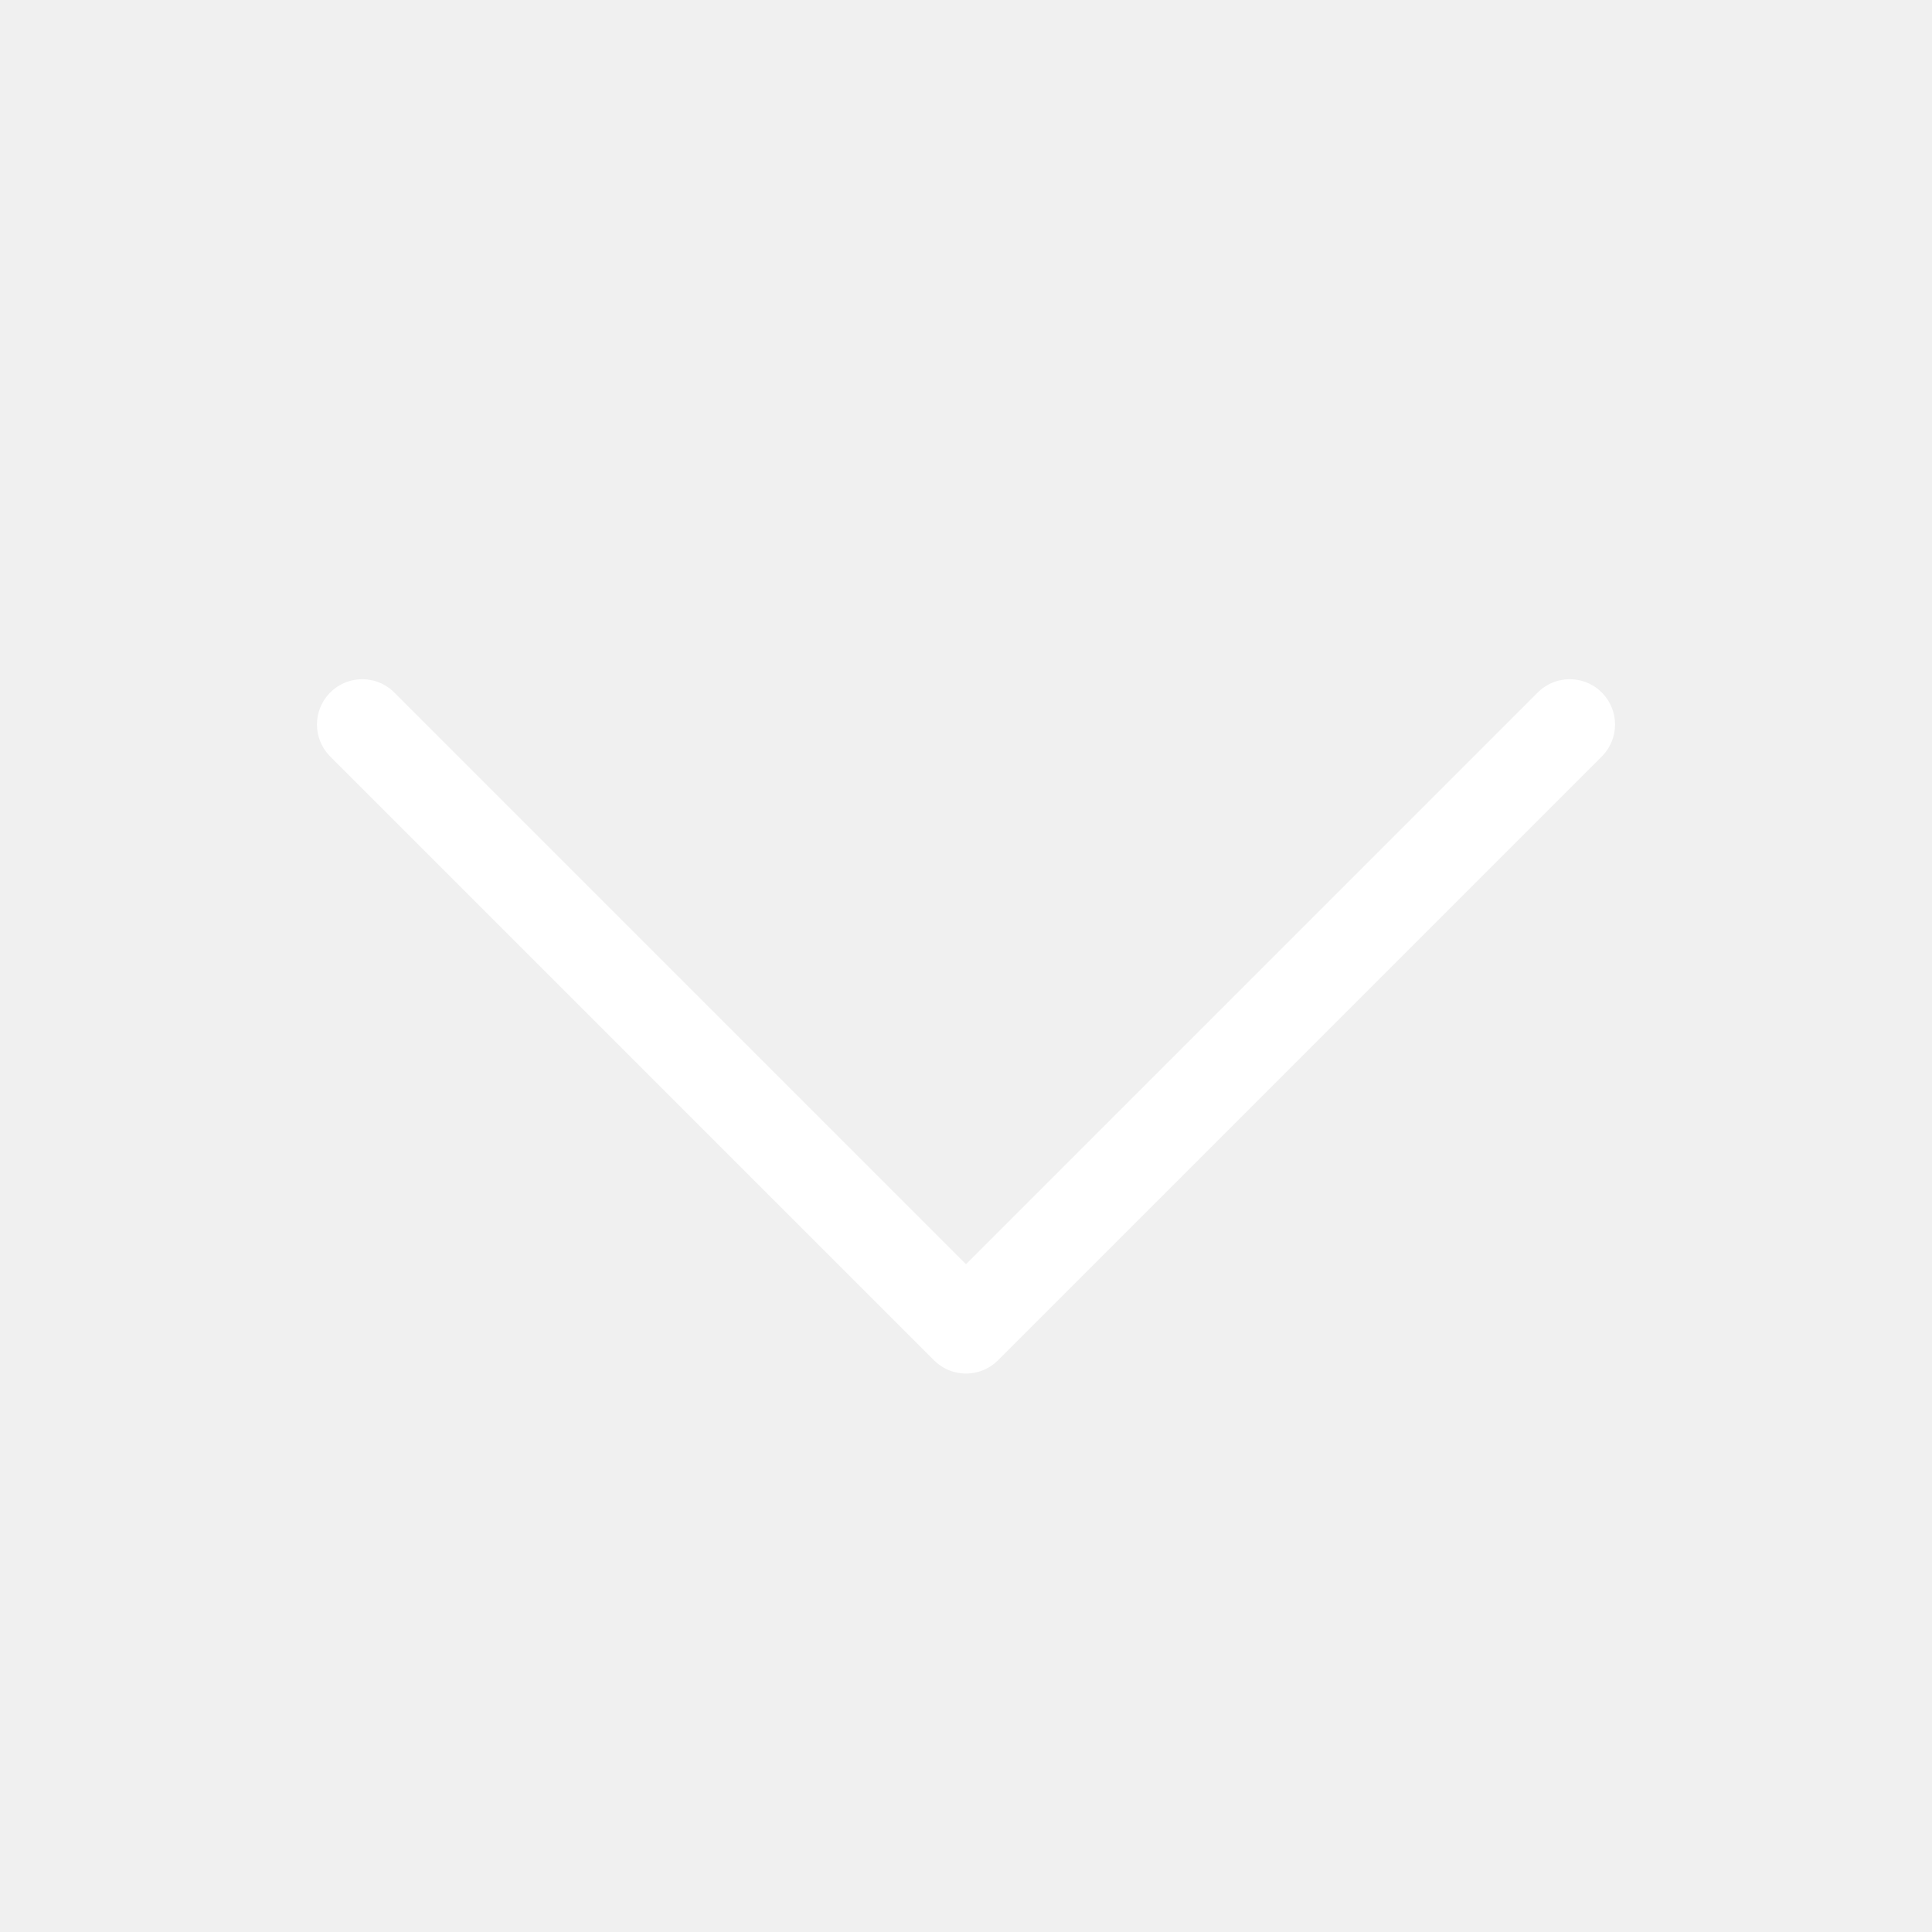
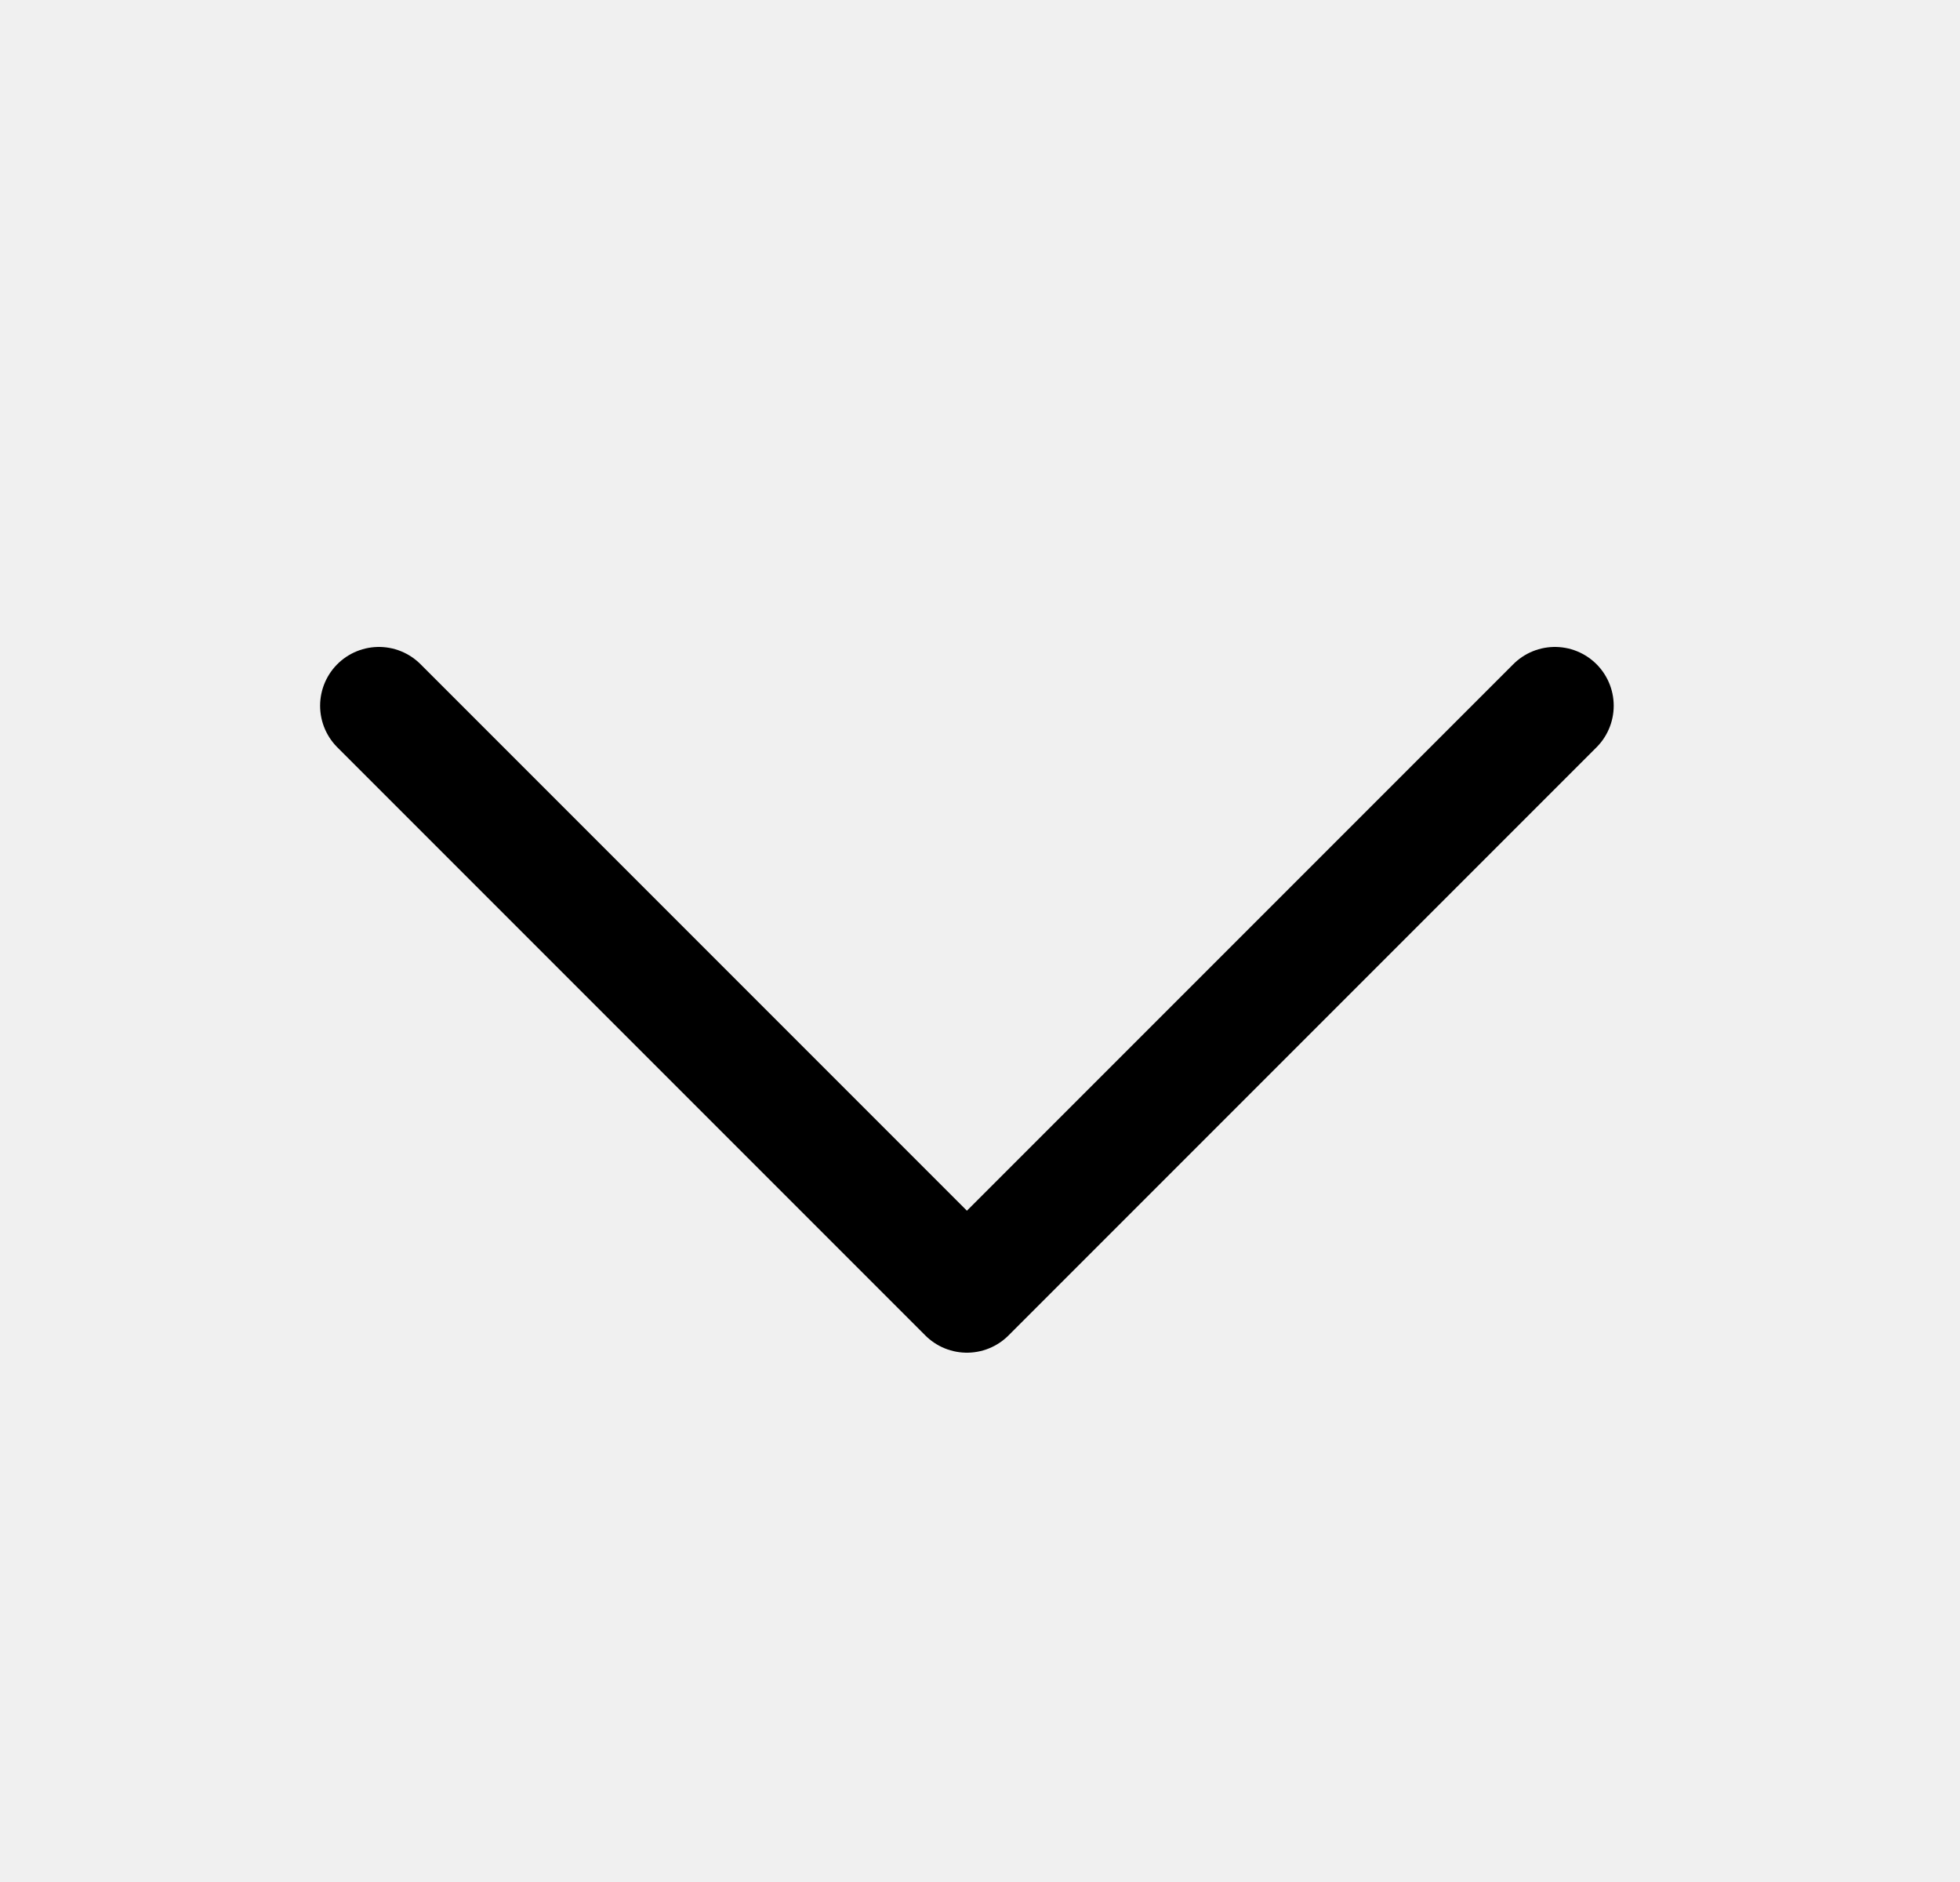
- <svg xmlns="http://www.w3.org/2000/svg" width="16" height="16" viewBox="0 0 16 16" fill="none">
-   <g id="Icons - Light" clip-path="url(#clip0_8004_14526)">
-     <path id="Vector" d="M13 6L8 11L3 6" stroke="white" stroke-width="0.75" stroke-linecap="round" stroke-linejoin="round" />
+ <svg xmlns="http://www.w3.org/2000/svg" width="25" height="24" viewBox="0 0 25 24" fill="none">
+   <g id="Icons - Light" clip-path="url(#clip0_8354_8863)">
+     <path id="Vector" d="M19.833 9L12.333 16.5L4.833 9" stroke="black" stroke-width="1.5" stroke-linecap="round" stroke-linejoin="round" />
  </g>
  <defs>
-     <clipPath id="clip0_8004_14526">
-       <rect width="16" height="16" fill="white" />
+     <clipPath id="clip0_8354_8863">
+       <rect width="24" height="24" fill="white" transform="translate(0.333344)" />
    </clipPath>
  </defs>
</svg>
